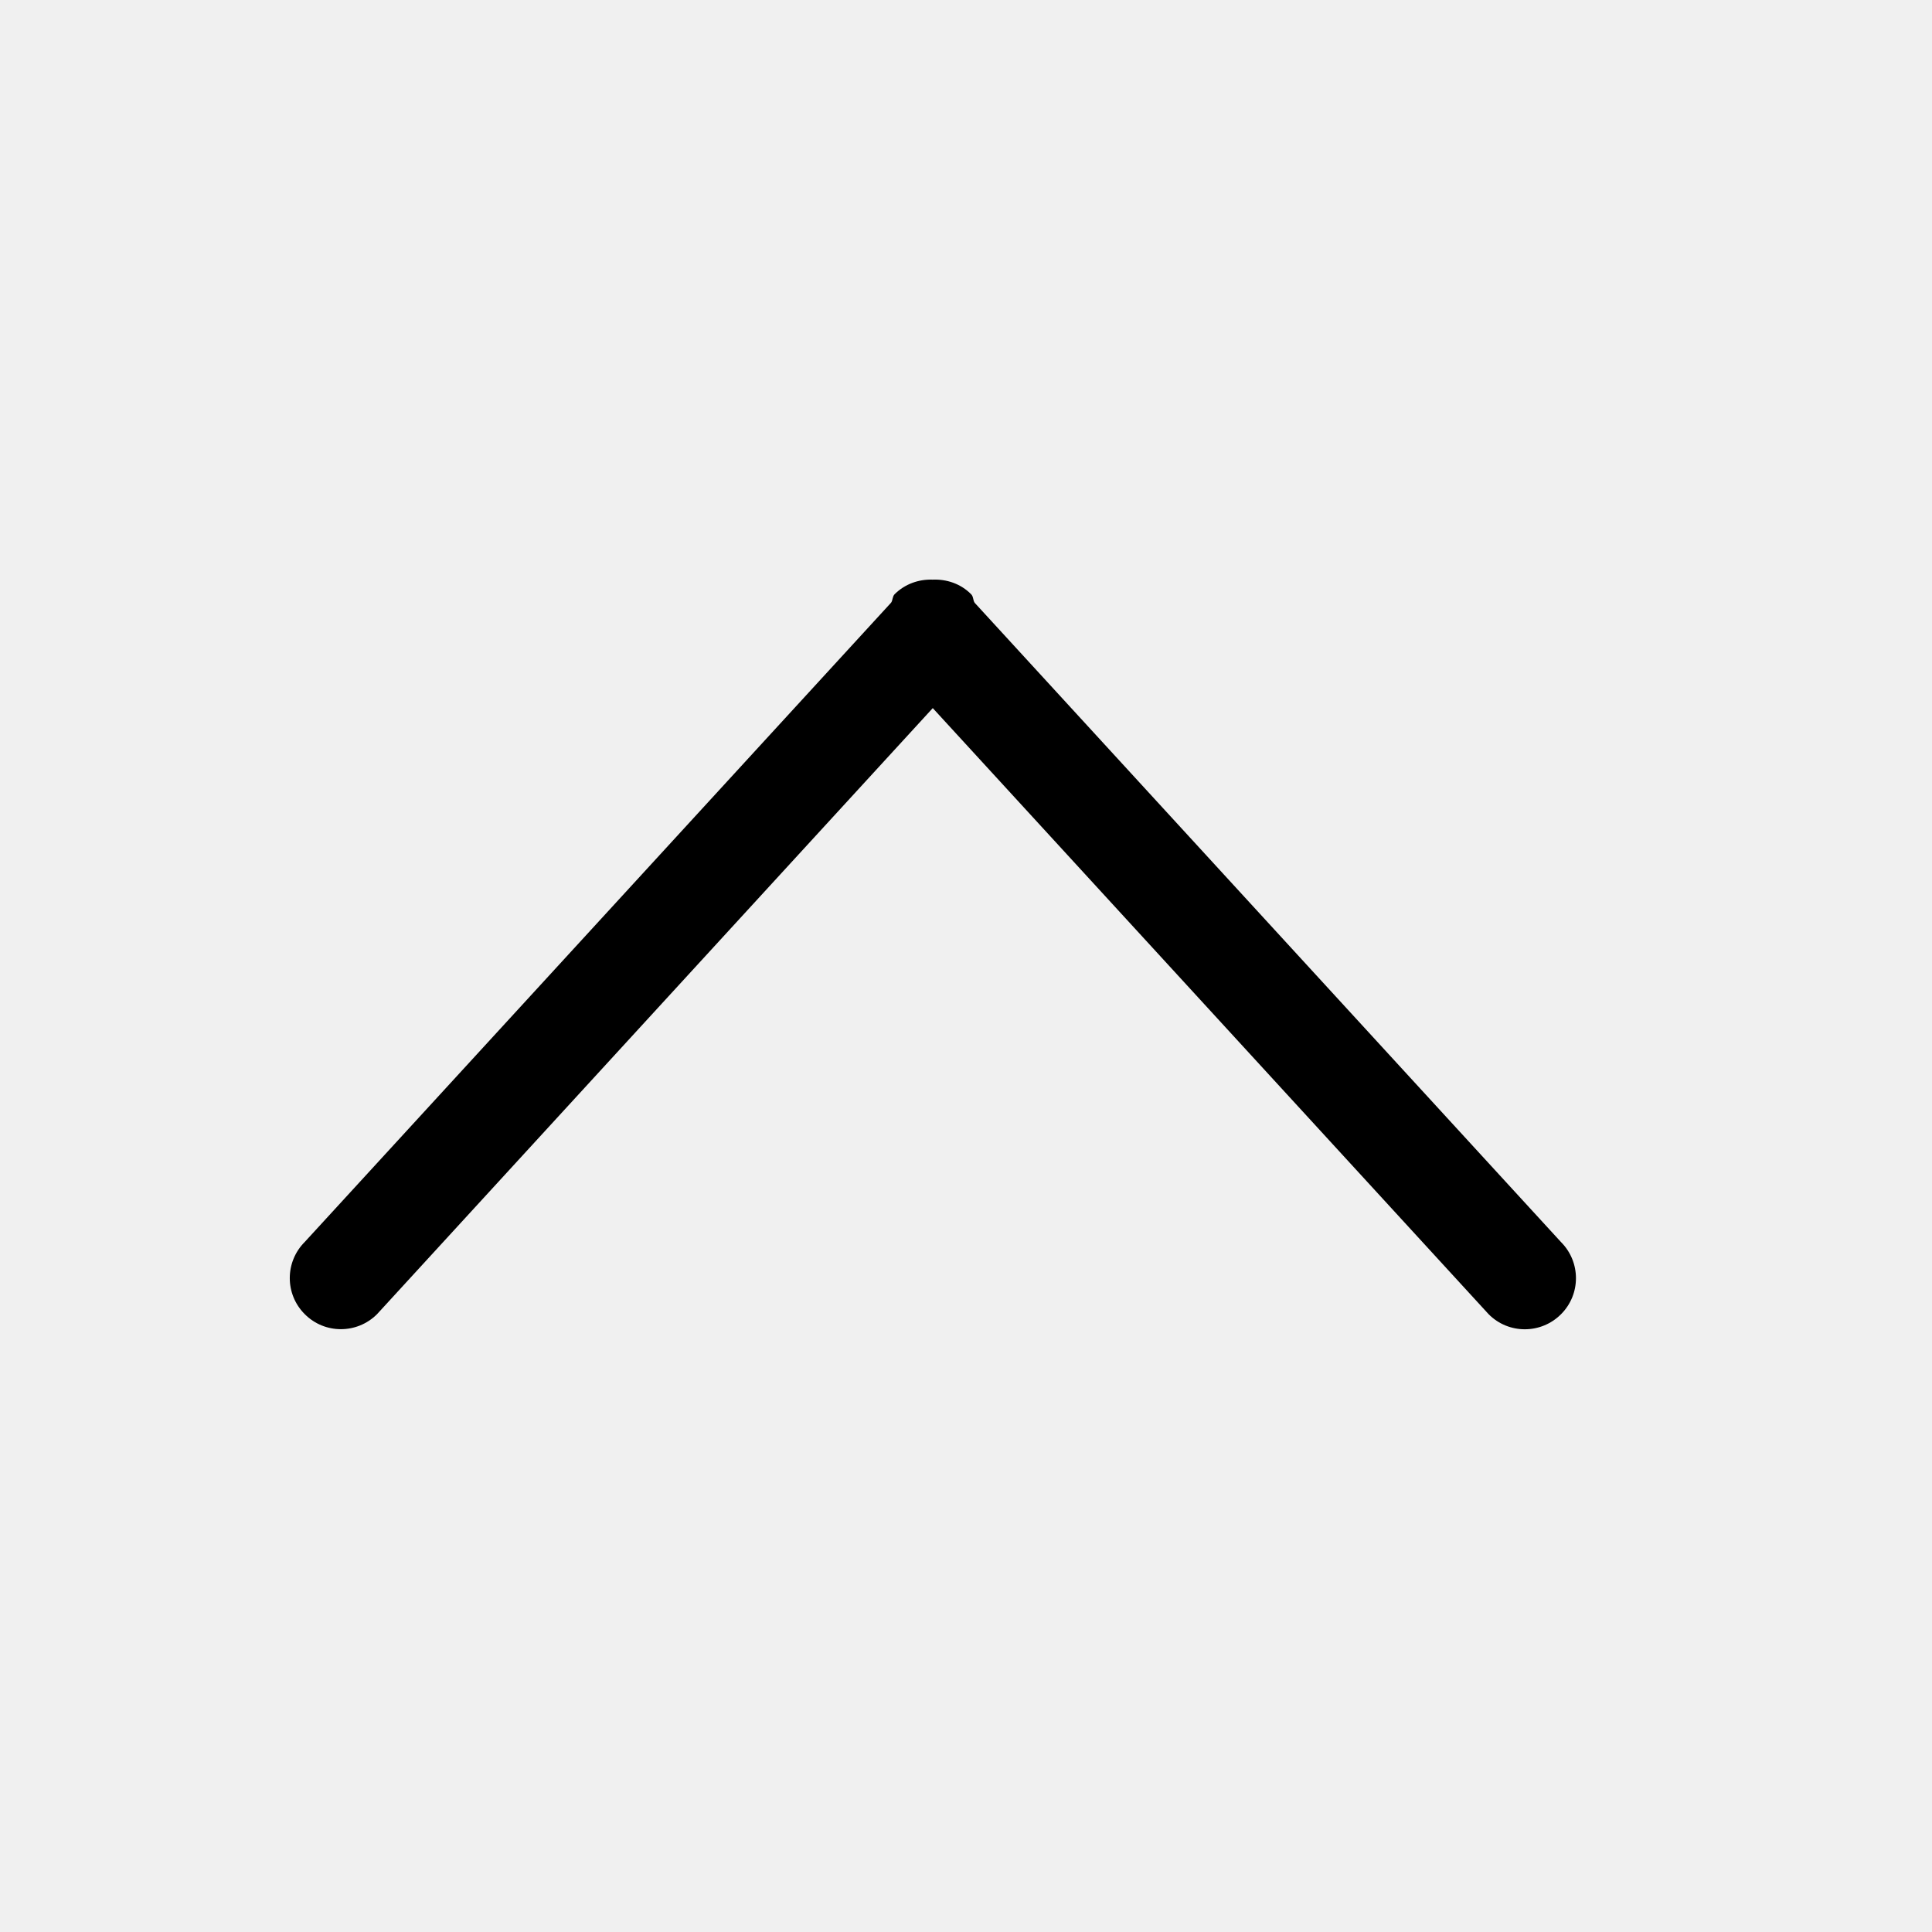
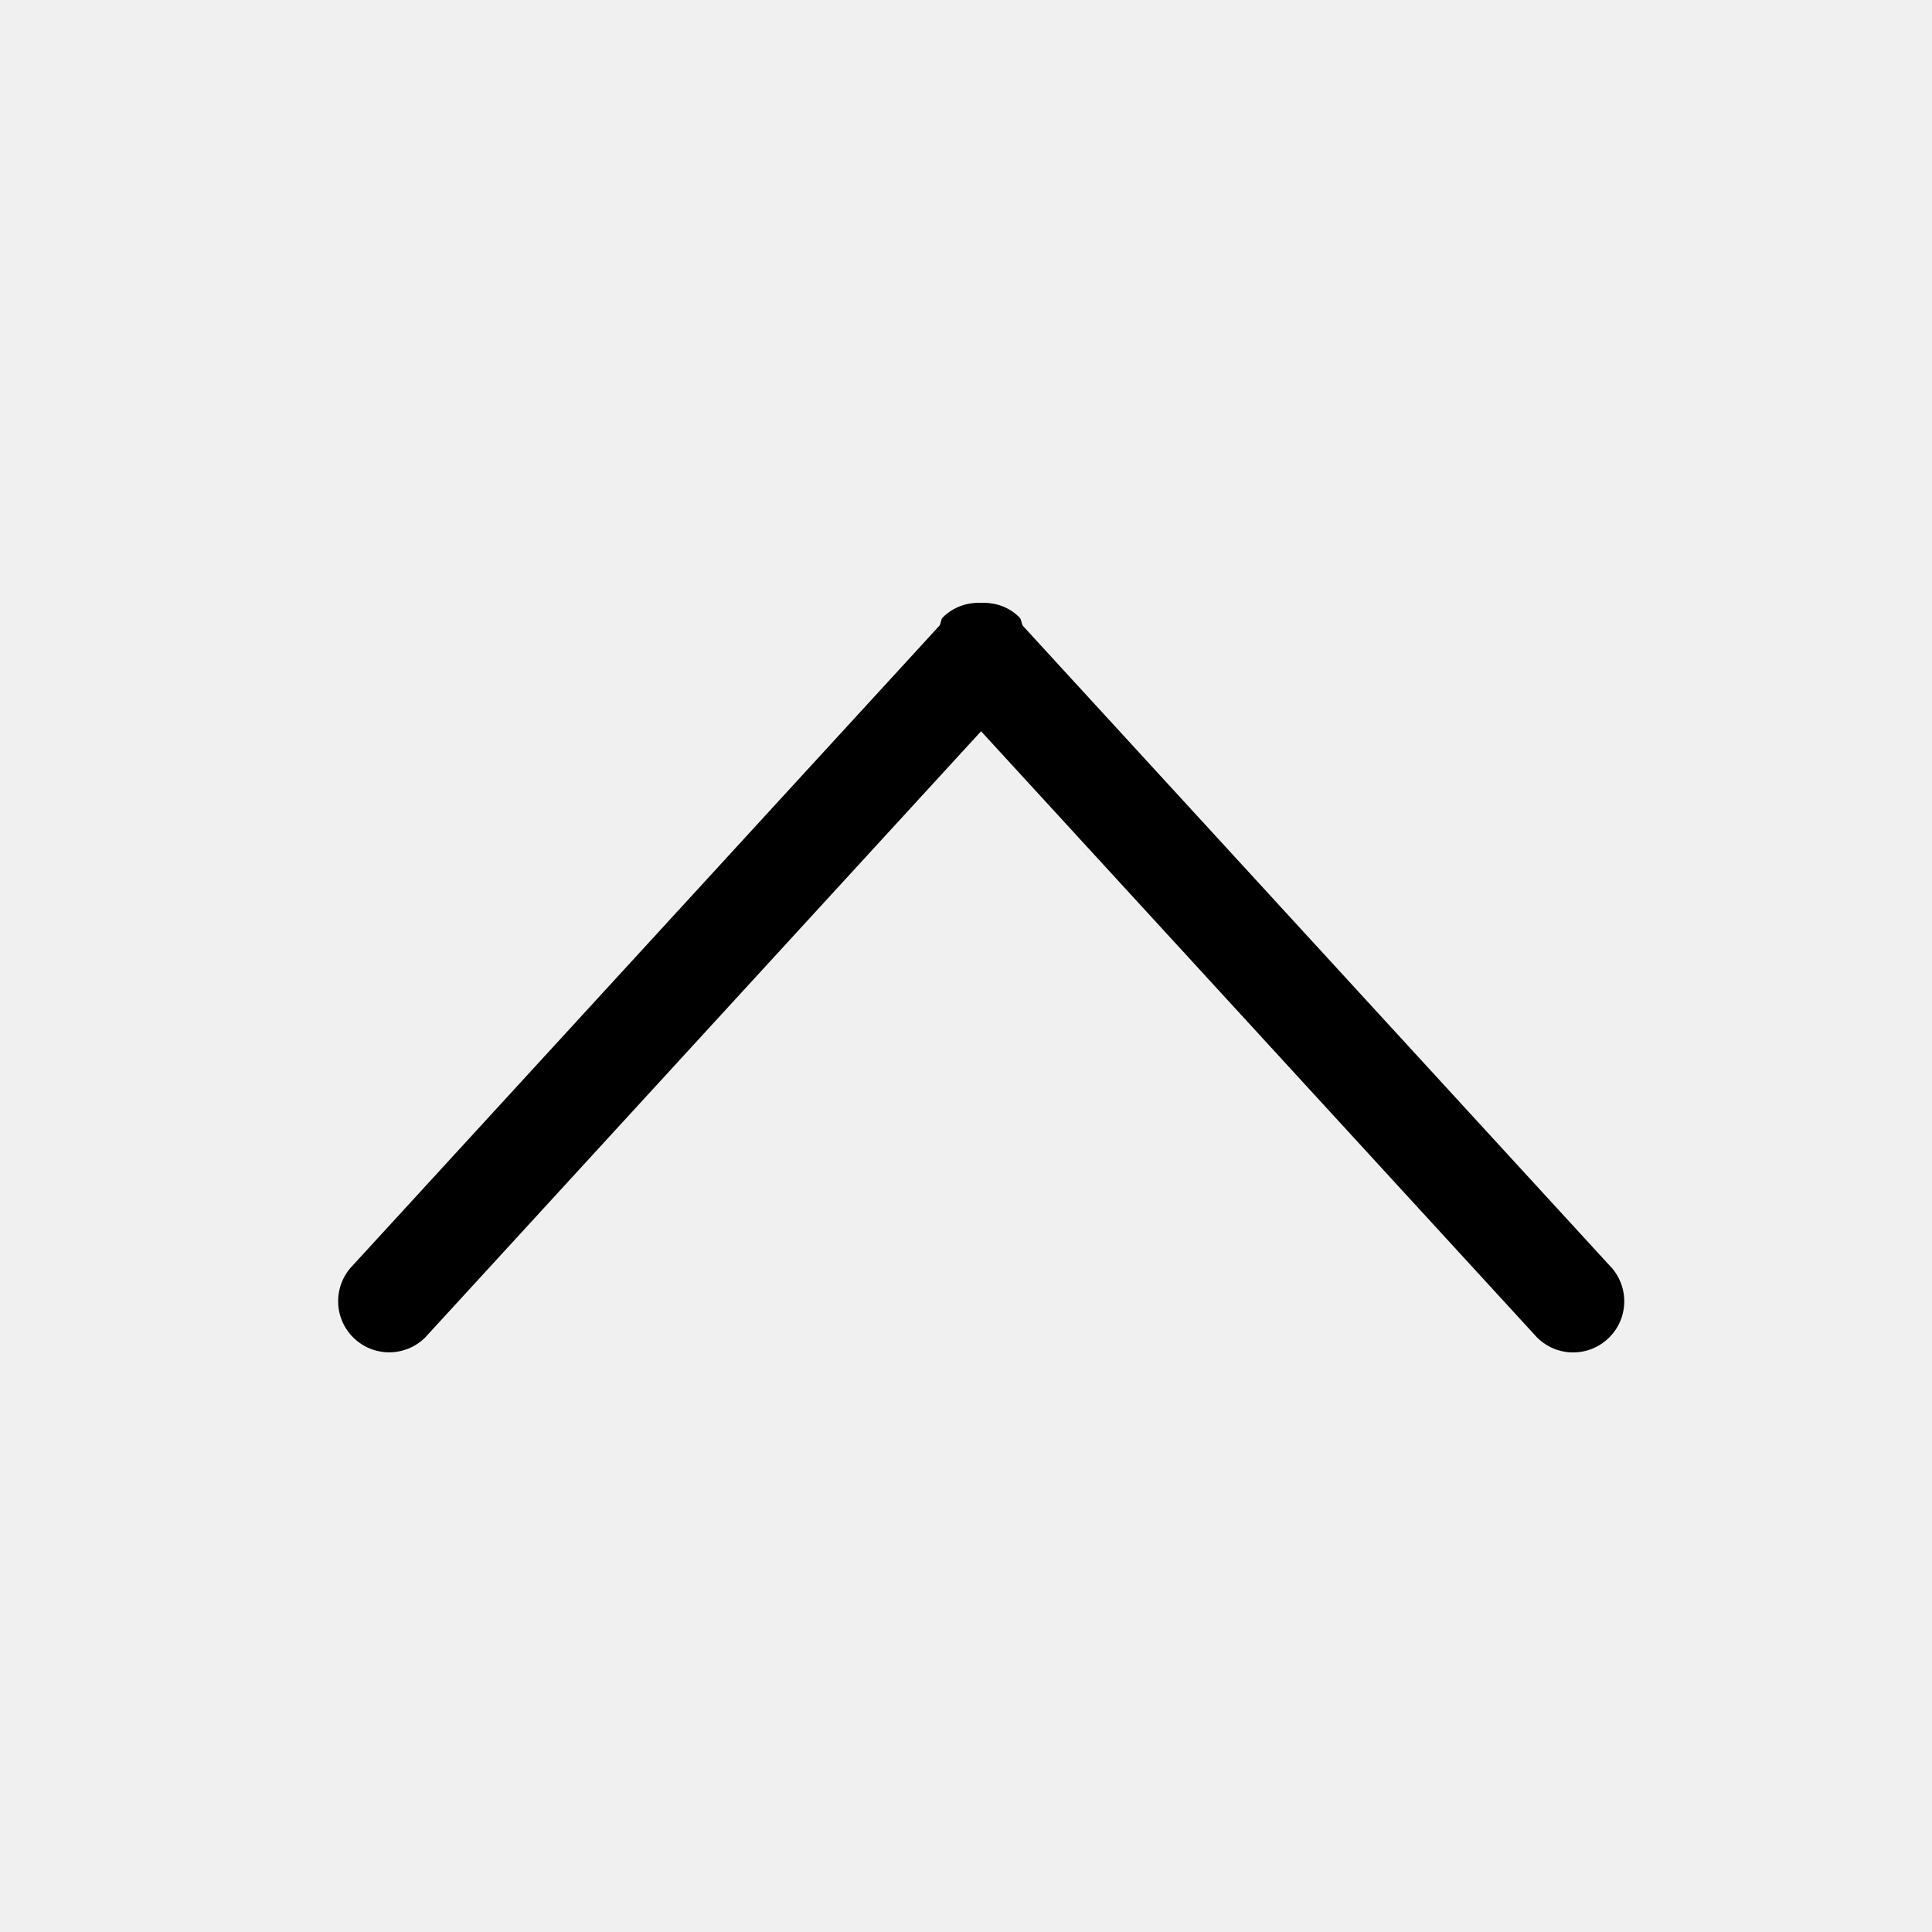
- <svg xmlns="http://www.w3.org/2000/svg" xmlns:xlink="http://www.w3.org/1999/xlink" width="20px" height="20px" viewBox="0 0 20 20" version="1.1">
-   <defs>
-     <path d="M16.159,6.903 L10.09,13.52 C10.071,13.548 10.078,13.584 10.053,13.609 C9.944,13.719 9.798,13.766 9.655,13.76 C9.513,13.765 9.37,13.717 9.261,13.609 C9.237,13.584 9.243,13.548 9.225,13.522 L3.155,6.904 C2.948,6.697 2.948,6.362 3.155,6.156 C3.361,5.949 3.696,5.949 3.903,6.156 L9.656,12.43 L15.411,6.155 C15.617,5.948 15.952,5.948 16.159,6.155 C16.366,6.361 16.366,6.696 16.159,6.903 L16.159,6.903 Z" id="path-1" />
-   </defs>
+ <svg xmlns="http://www.w3.org/2000/svg" width="20px" height="20px" viewBox="0 0 20 20" version="1.1">
  <g id="icon/chevron-up" stroke="none" stroke-width="1" fill="none" fill-rule="evenodd">
-     <mask id="mask-2" fill="white">
-       <use xlink:href="#path-1" />
-     </mask>
-     <use id="Shape" fill="#000000" transform="translate(9.656939, 9.880165) scale(1, -1) translate(-9.656939, -9.880165) " xlink:href="#path-1" />
+     <path d="M10.154,6.241 C10.012,6.235 9.869,6.283 9.76,6.391 C9.737,6.415 9.743,6.451 9.724,6.478 L3.655,13.096 C3.449,13.303 3.449,13.638 3.655,13.844 C3.862,14.051 4.196,14.051 4.403,13.844 L10.156,7.57 L15.911,13.845 C16.118,14.052 16.452,14.052 16.659,13.845 C16.866,13.639 16.866,13.304 16.659,13.097 L10.59,6.48 C10.571,6.452 10.577,6.415 10.553,6.391 C10.451,6.288 10.317,6.24 10.182,6.24 C10.173,6.24 10.163,6.24 10.154,6.241 Z" id="Shape" fill="#000000" />
  </g>
</svg>
